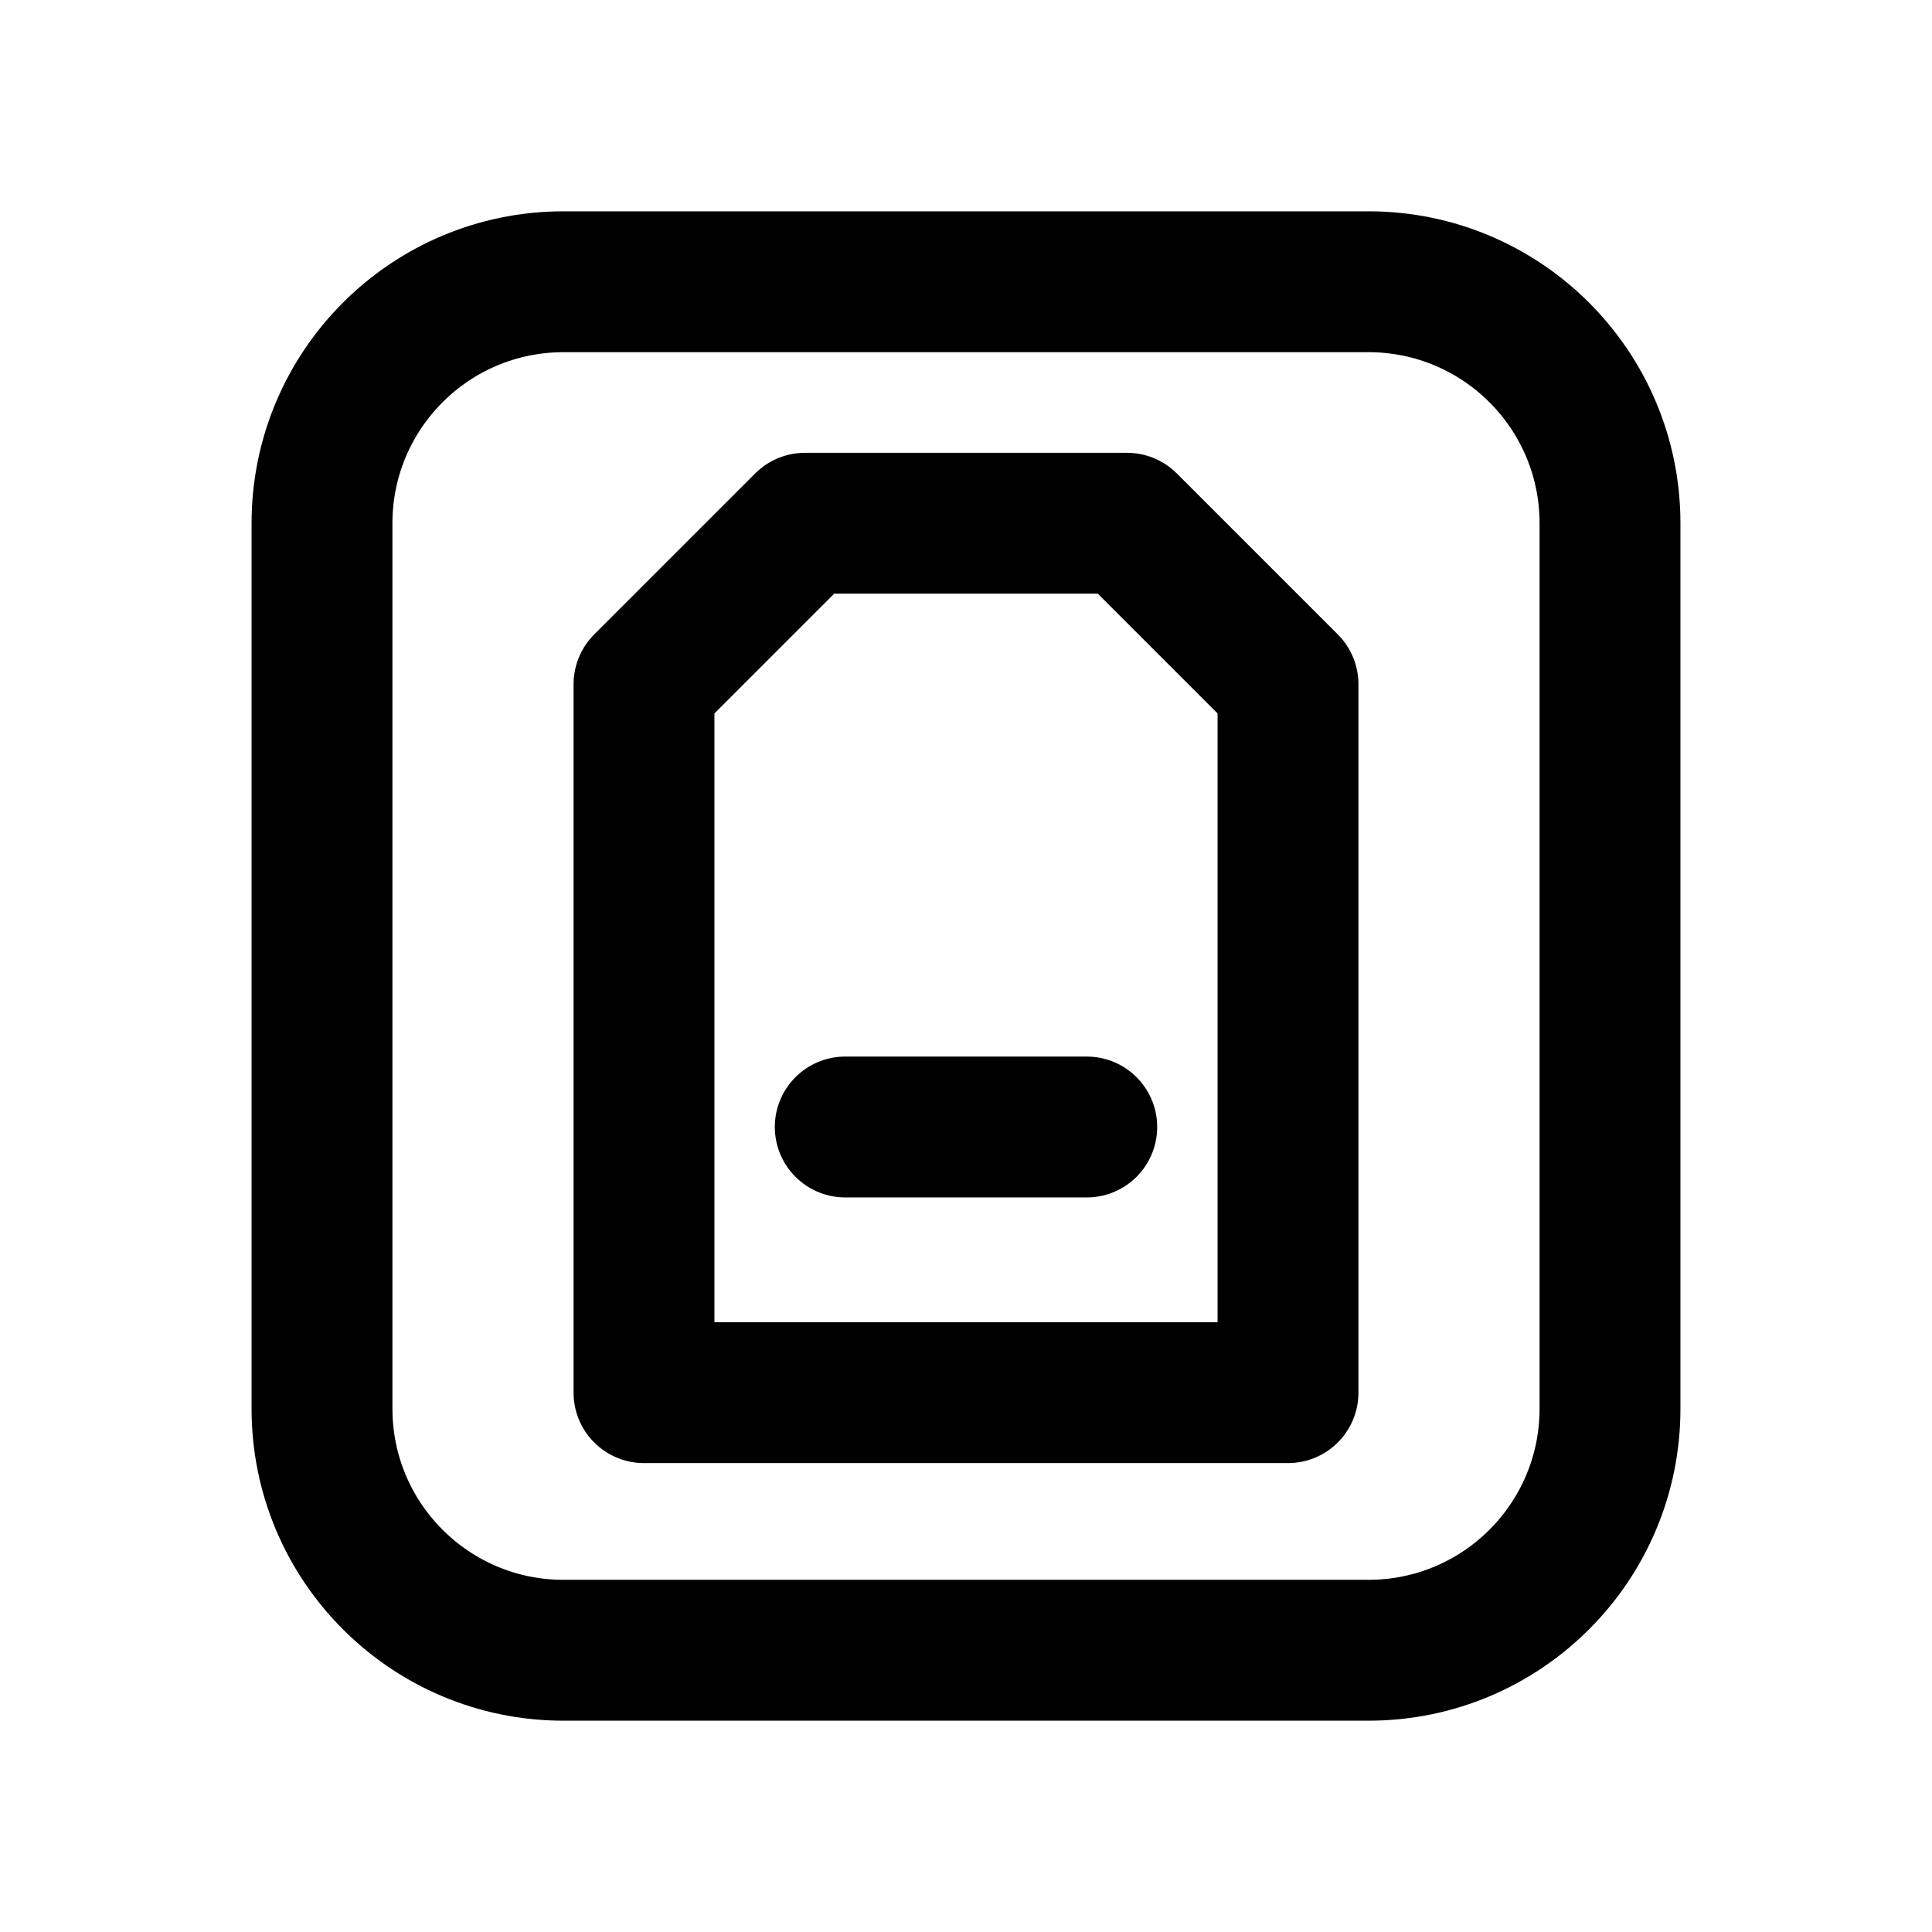
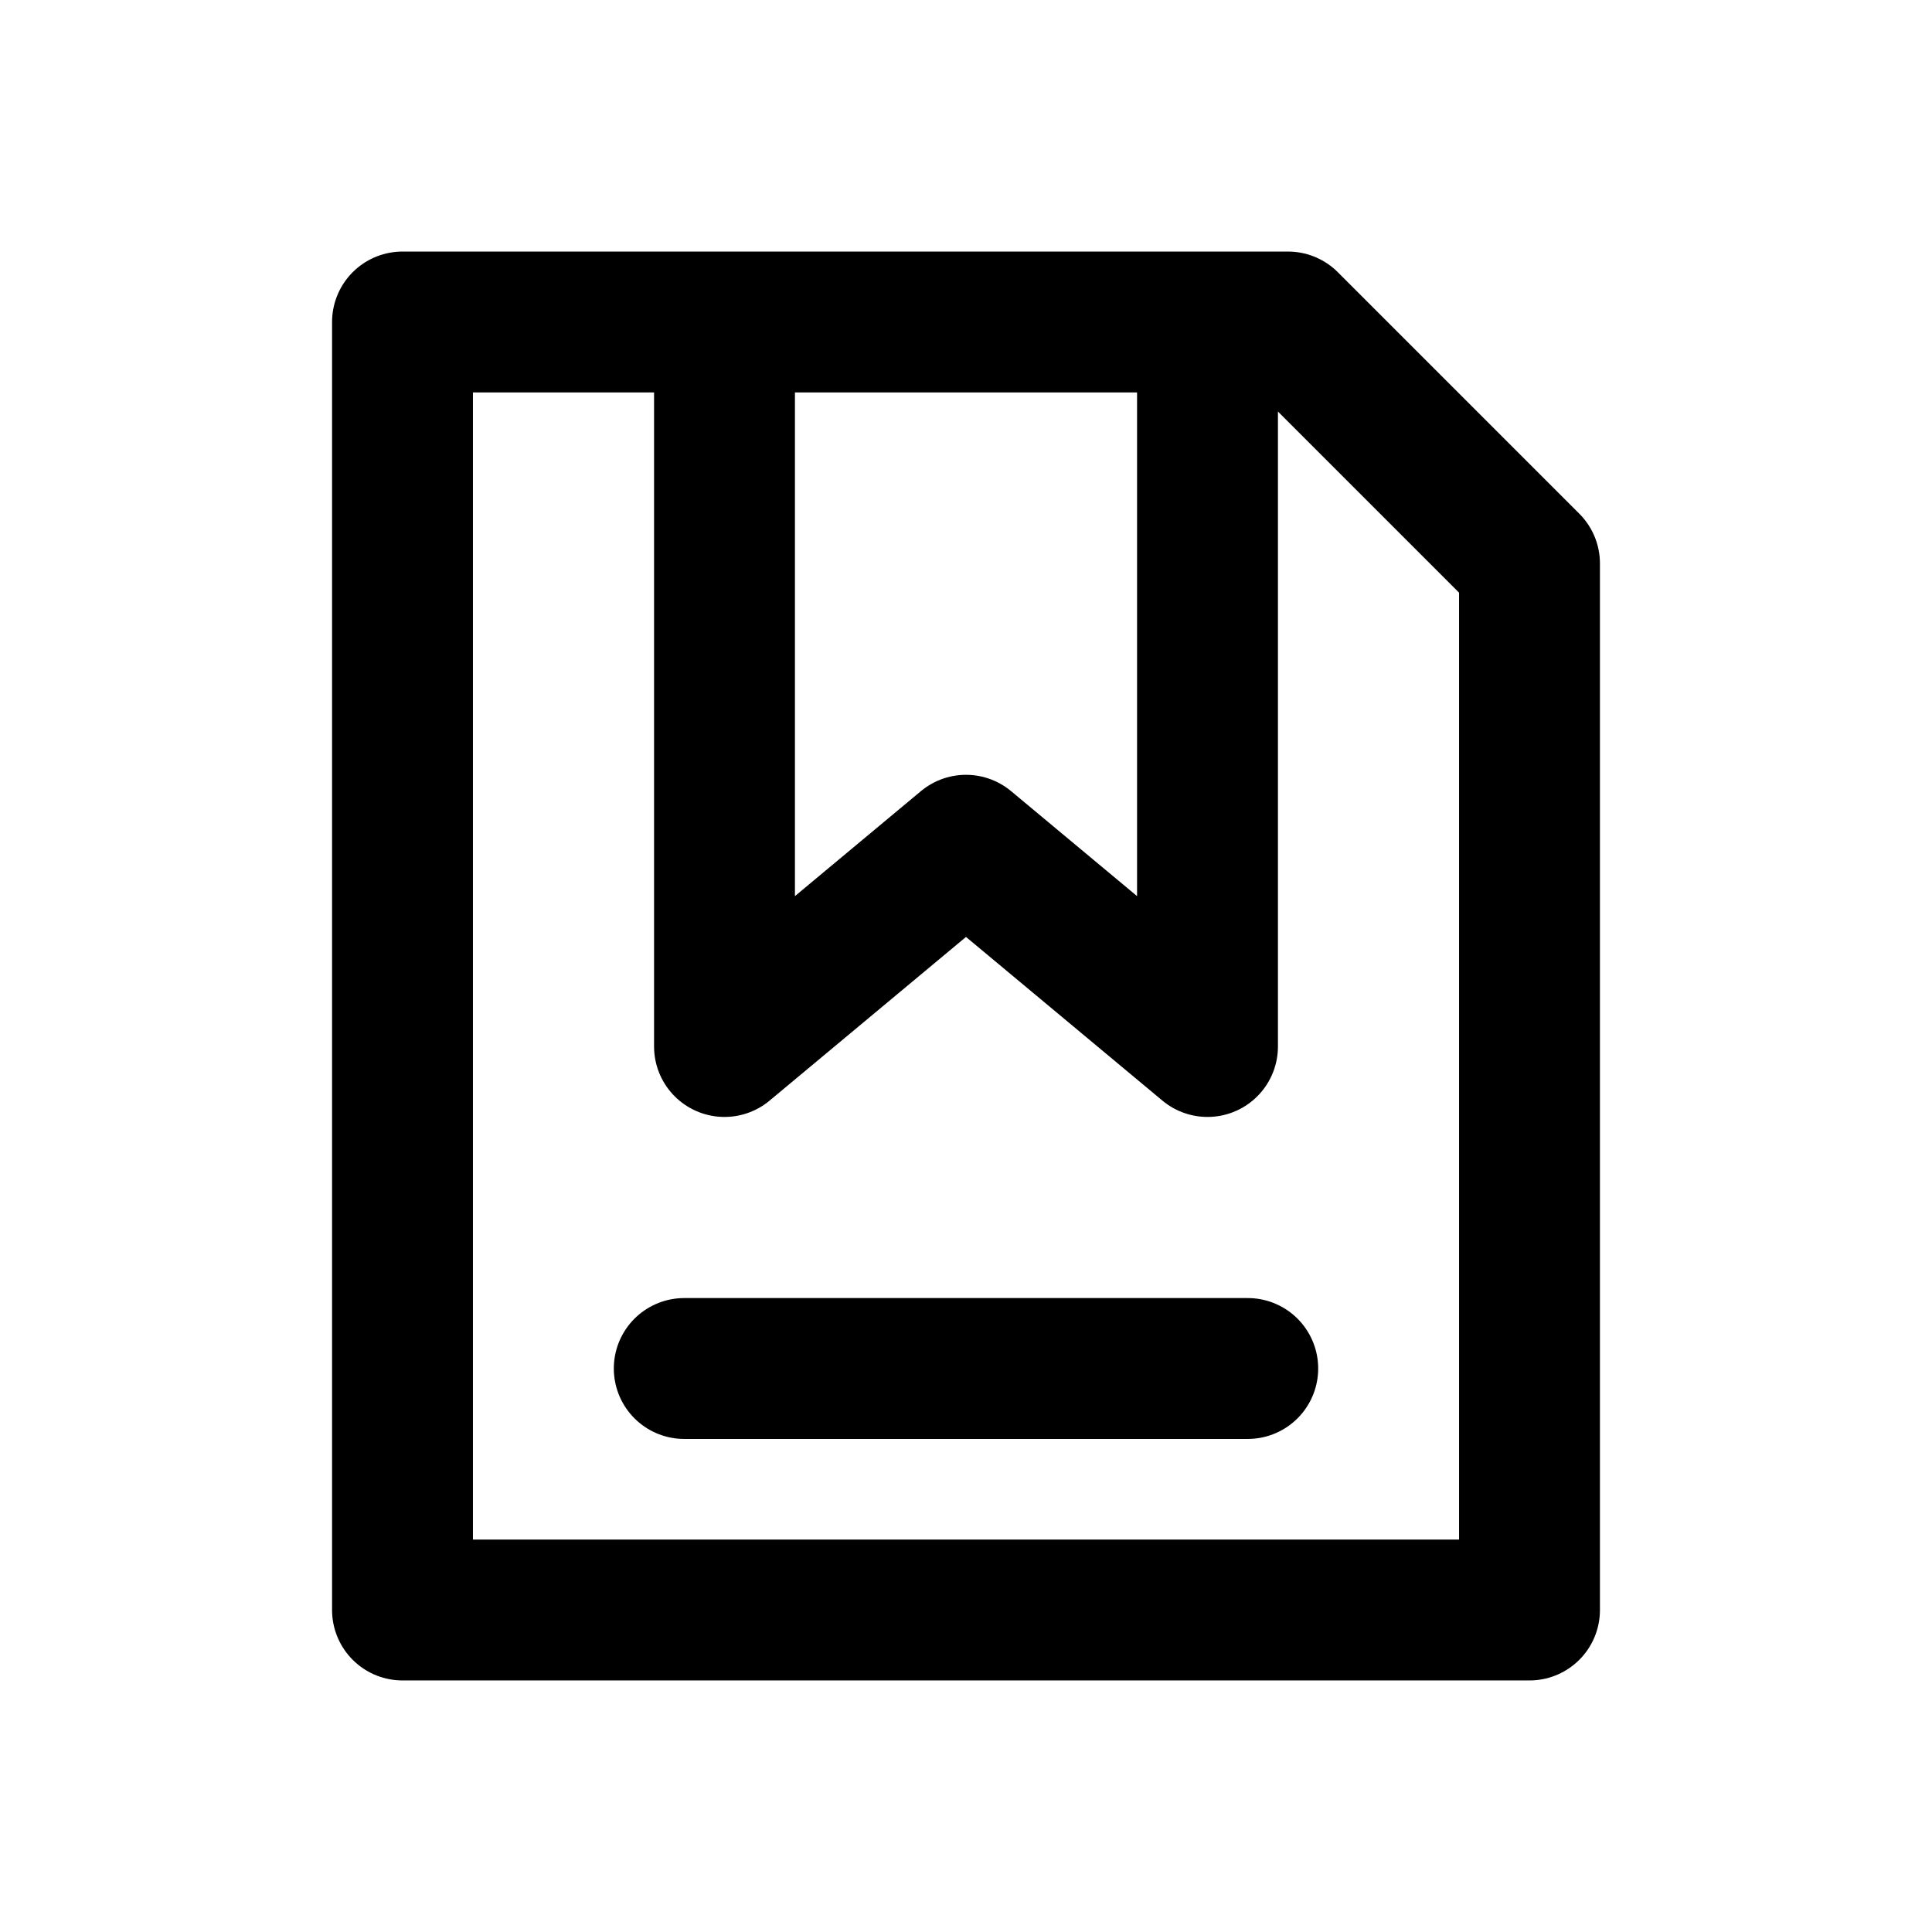
<svg xmlns="http://www.w3.org/2000/svg" viewBox="0 0 24 24" role="img" aria-label="SafeSave mark">
  <g fill="none" stroke="currentColor" stroke-width="1.75" stroke-linecap="round" stroke-linejoin="round">
-     <rect x="4" y="3.5" width="16" height="17" rx="3" />
-     <path d="M8 8.5 10 6.5h4l2 2v8.8H8V8.5ZM10.5 14h3" />
+     <path d="M5 4h11l3 3v13H5zM9 4v9l3-2.5 3 2.5V4M8.5 17h7" />
  </g>
</svg>
